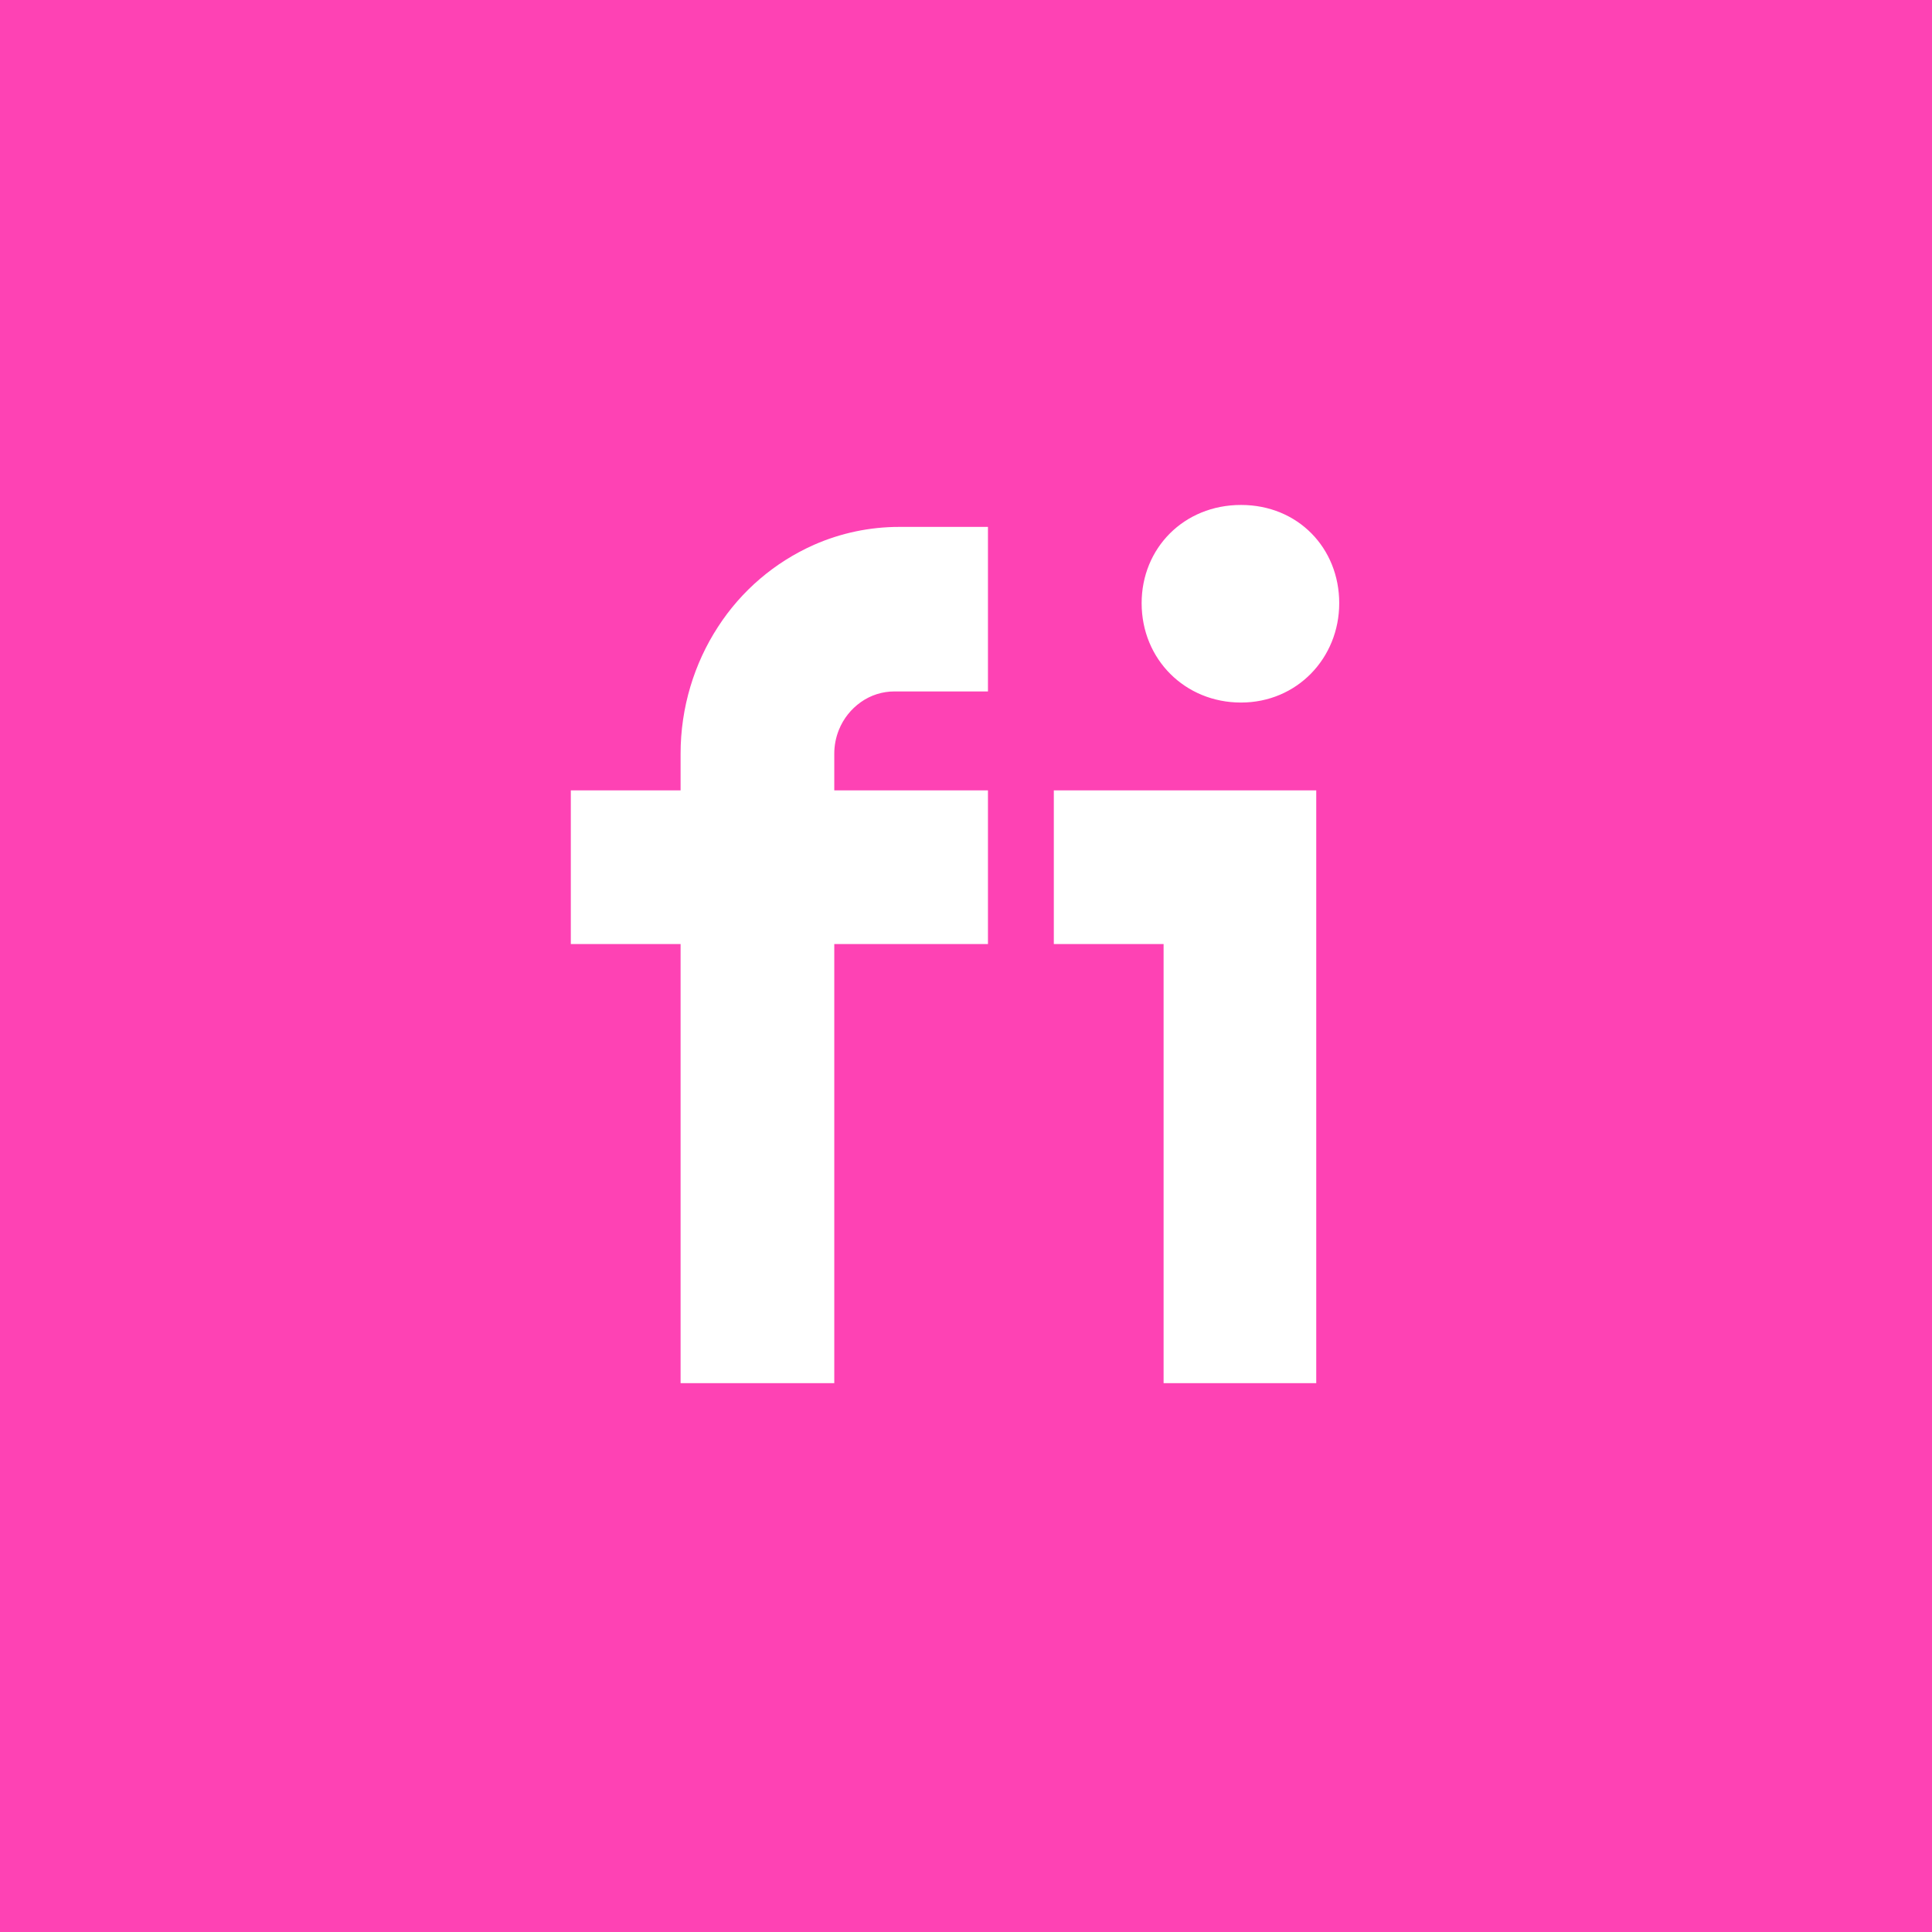
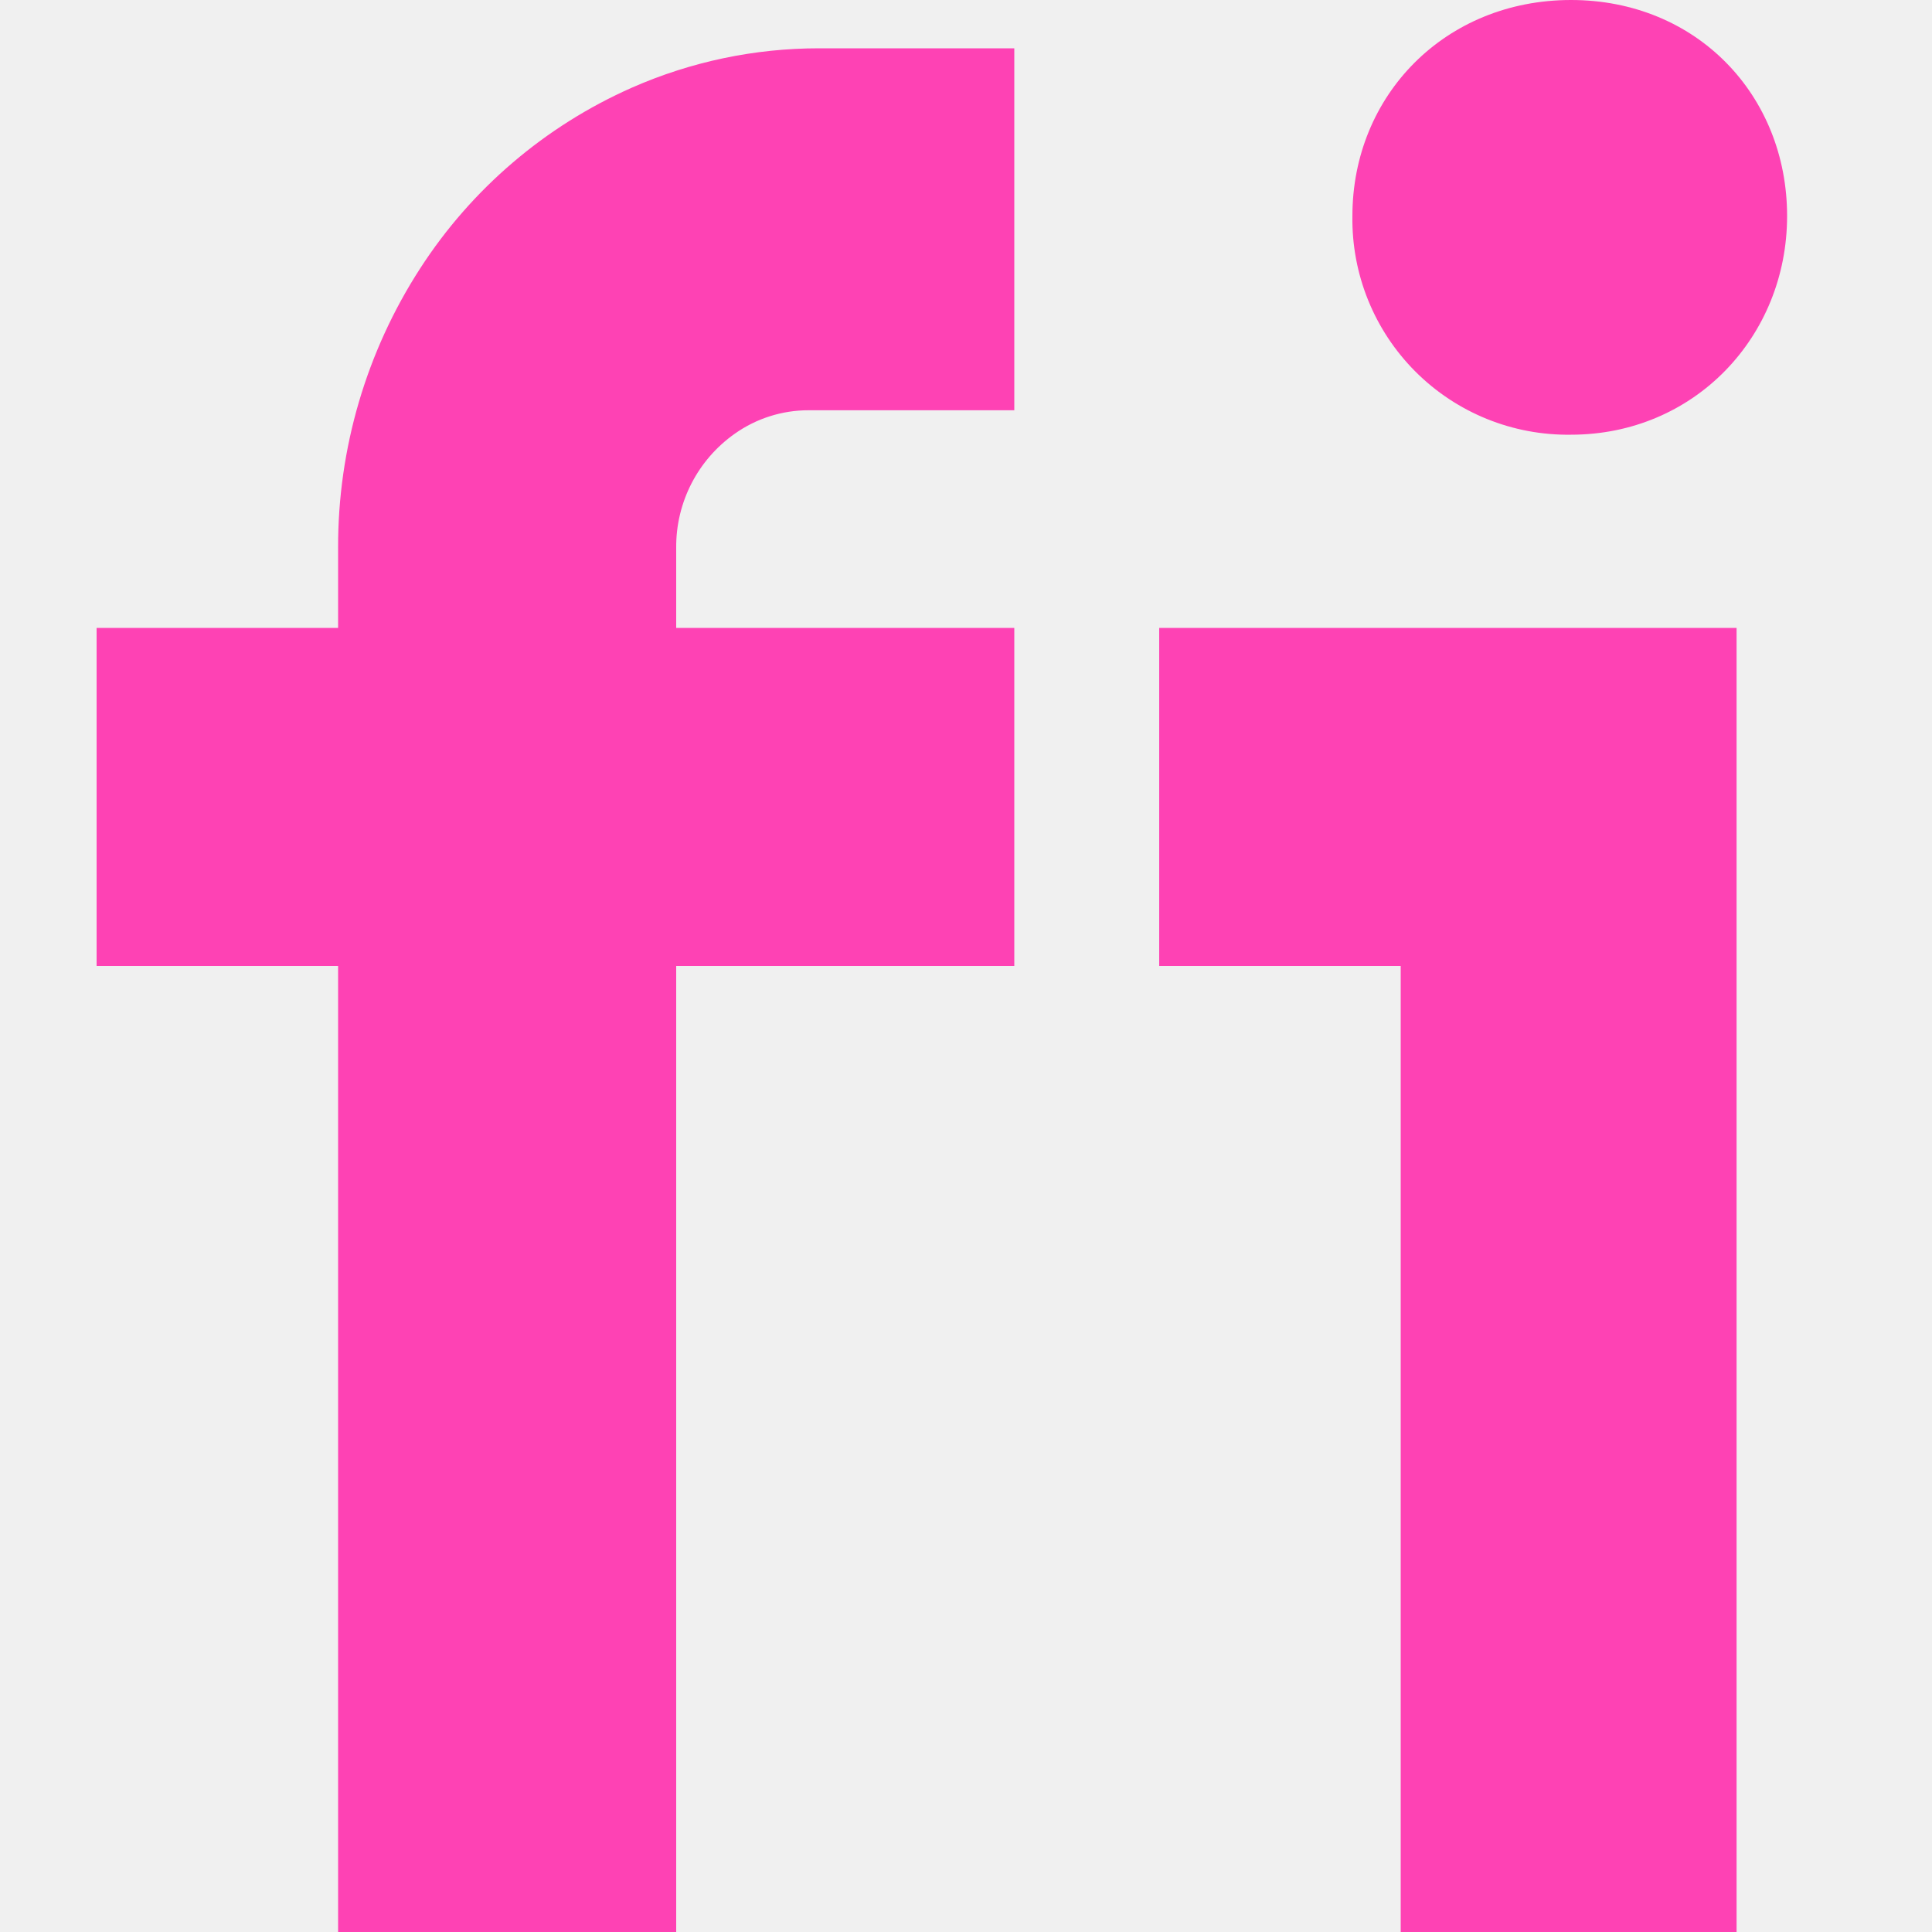
- <svg xmlns="http://www.w3.org/2000/svg" width="88" height="88" fill="none">
-   <path fill="#FE42B4" d="M0 0h88v88H0z" />
-   <path fill="#fff" d="M45 31.494h-4.259a2.639 2.639 0 0 0-1.53.486 2.85 2.85 0 0 0-.997 1.255A2.908 2.908 0 0 0 38 34.343V36h7v7h-7v20h-7V43h-5v-7h5v-1.657c-.003-2.13.63-4.141 1.701-5.786a10.06 10.06 0 0 1 4.376-3.742A9.624 9.624 0 0 1 40.954 24H45v7.494ZM59.953 63H53V43h-5v-7h11.953v27Zm-3.428-40C59.127 23 61 24.97 61 27.473S59.077 32 56.525 32C53.974 32 52 30.03 52 27.473 52 24.969 53.923 23 56.525 23Z" />
+ <svg viewBox="10 10 20 20">
+   <path fill="#FE42B4" d="M20.5 14.247h-2.129a1.32 1.32 0 0 0-.765.243A1.43 1.43 0 0 0 17 15.67v.83h3.5V20H17v10h-3.5V20H11v-3.5h2.5v-.83a5.3 5.3 0 0 1 .85-2.892 5.03 5.03 0 0 1 2.19-1.87 4.8 4.8 0 0 1 1.938-.408H20.5zM27.977 30H24.5V20H22v-3.5h5.977zm-1.714-20c1.3 0 2.237.985 2.237 2.236s-.962 2.264-2.237 2.264A2.23 2.23 0 0 1 24 12.236c0-1.251.962-2.236 2.263-2.236" />
</svg>
